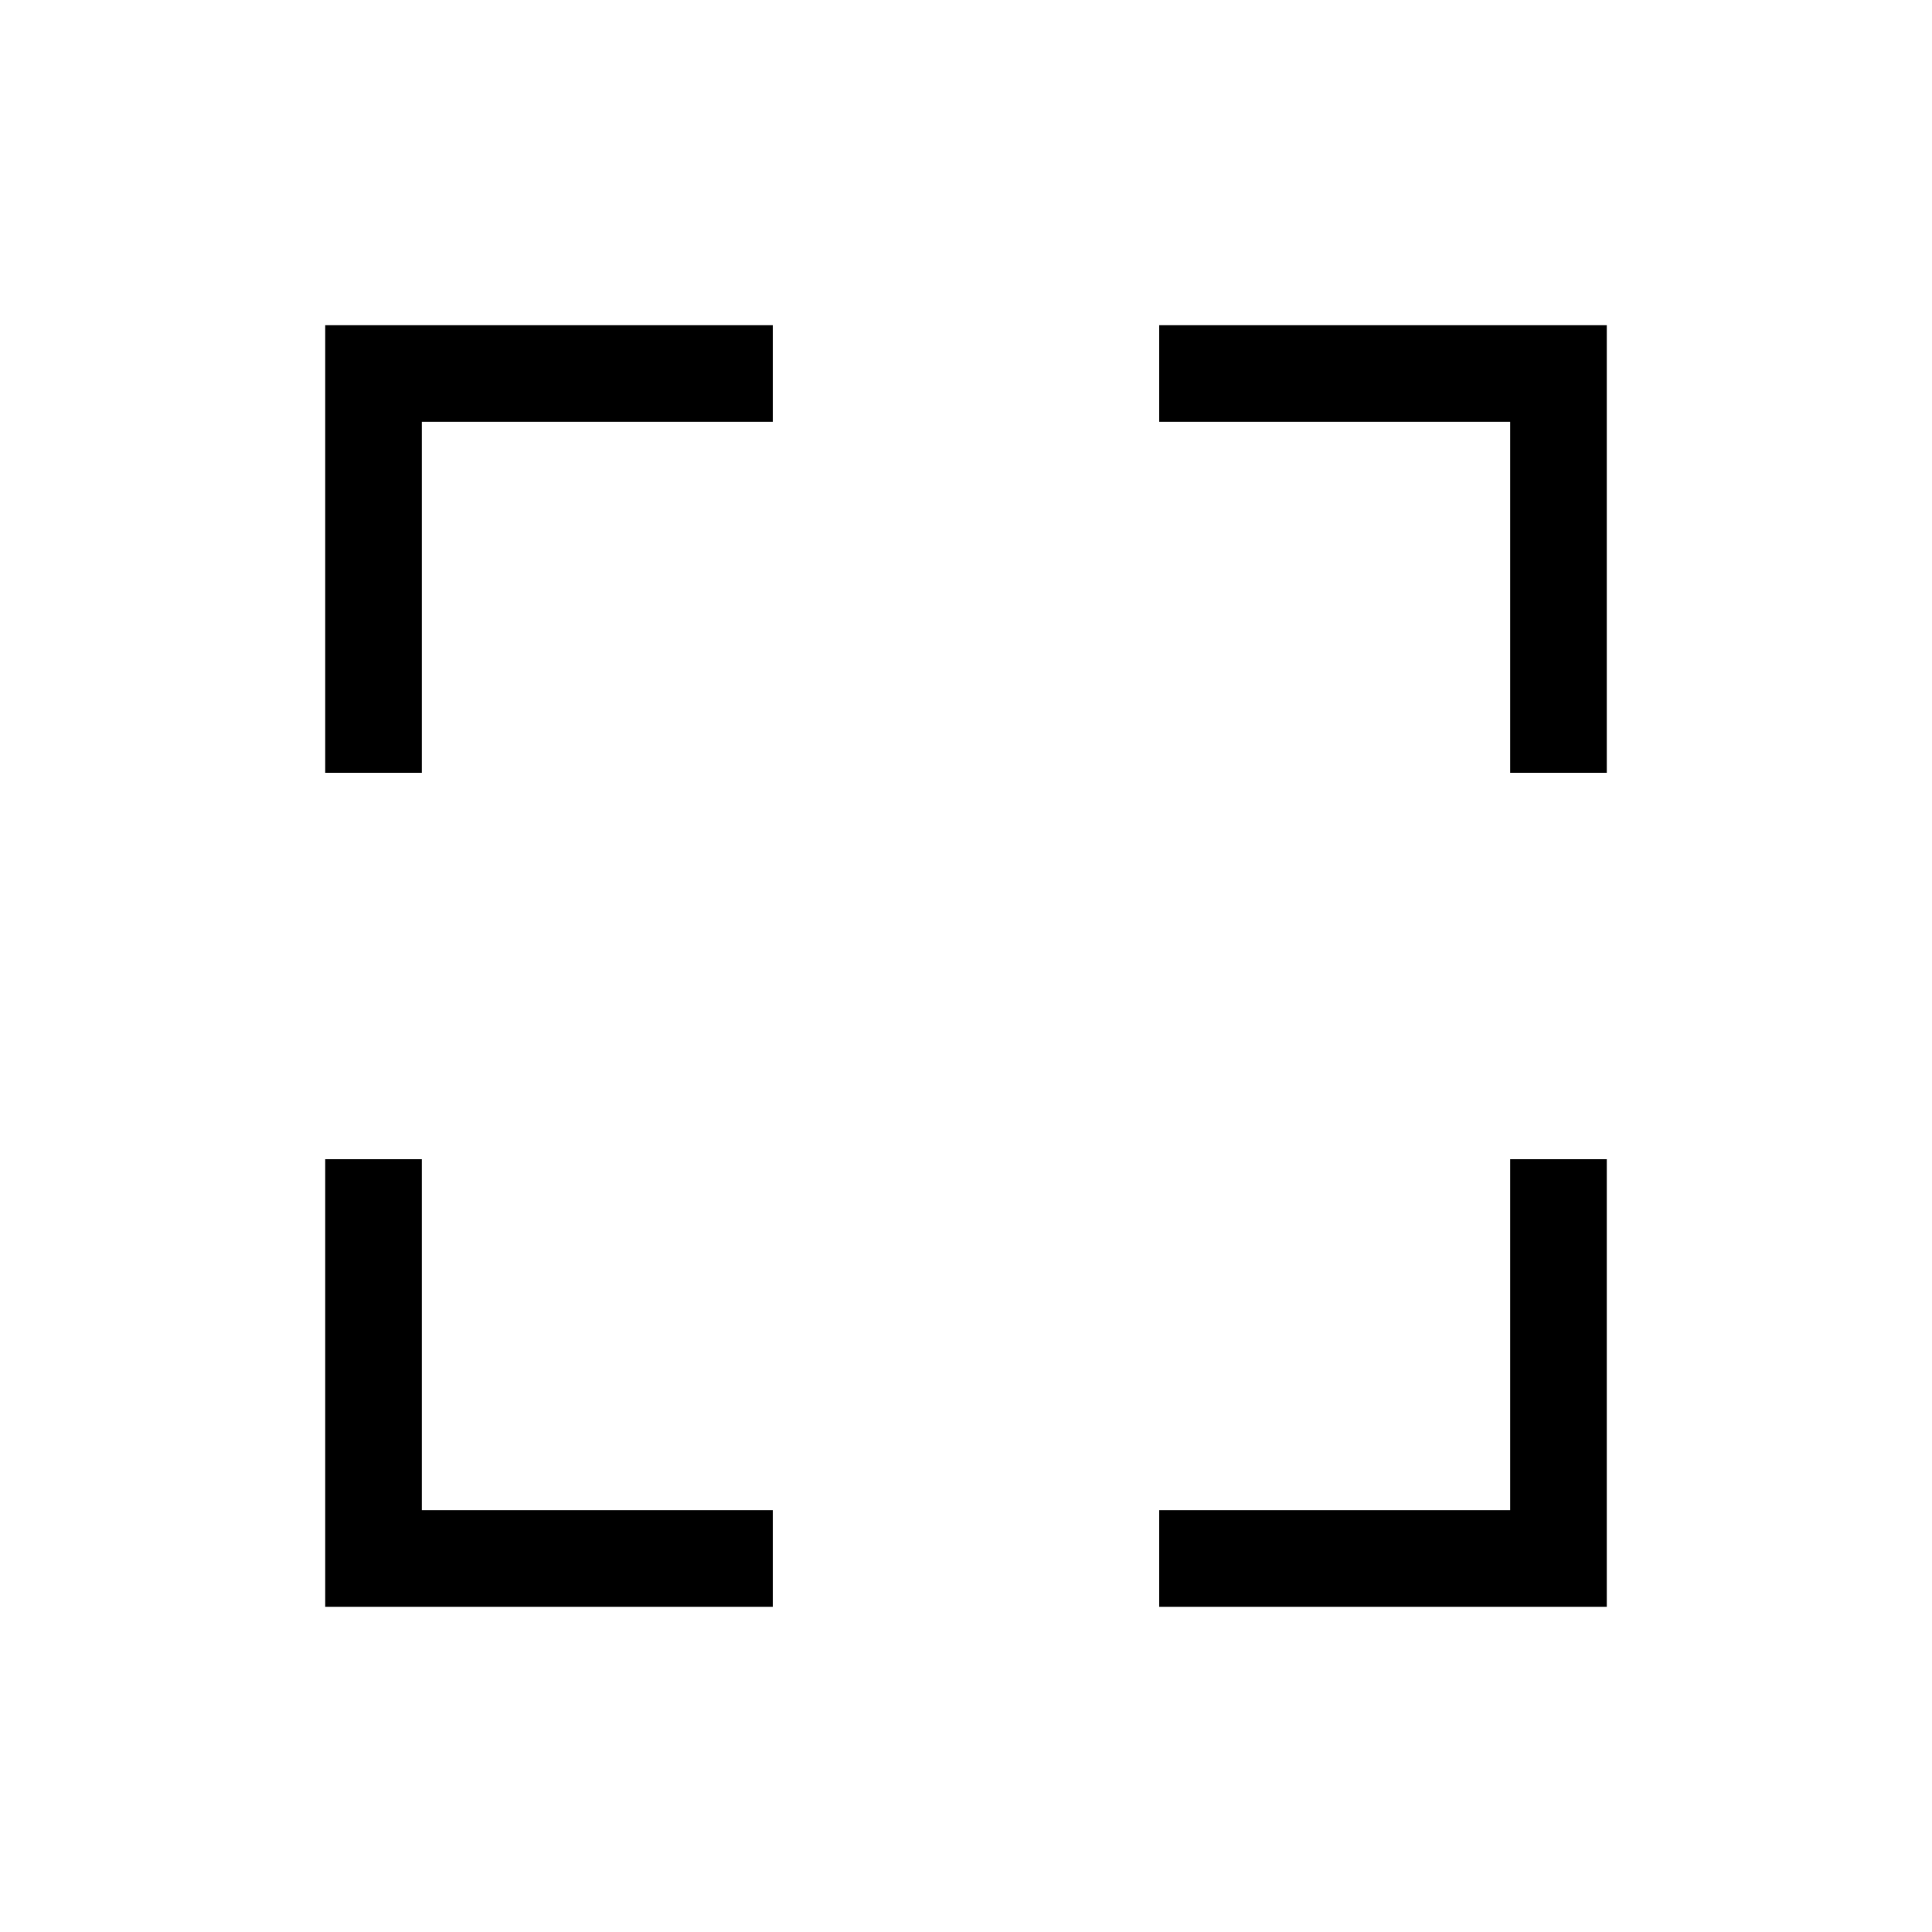
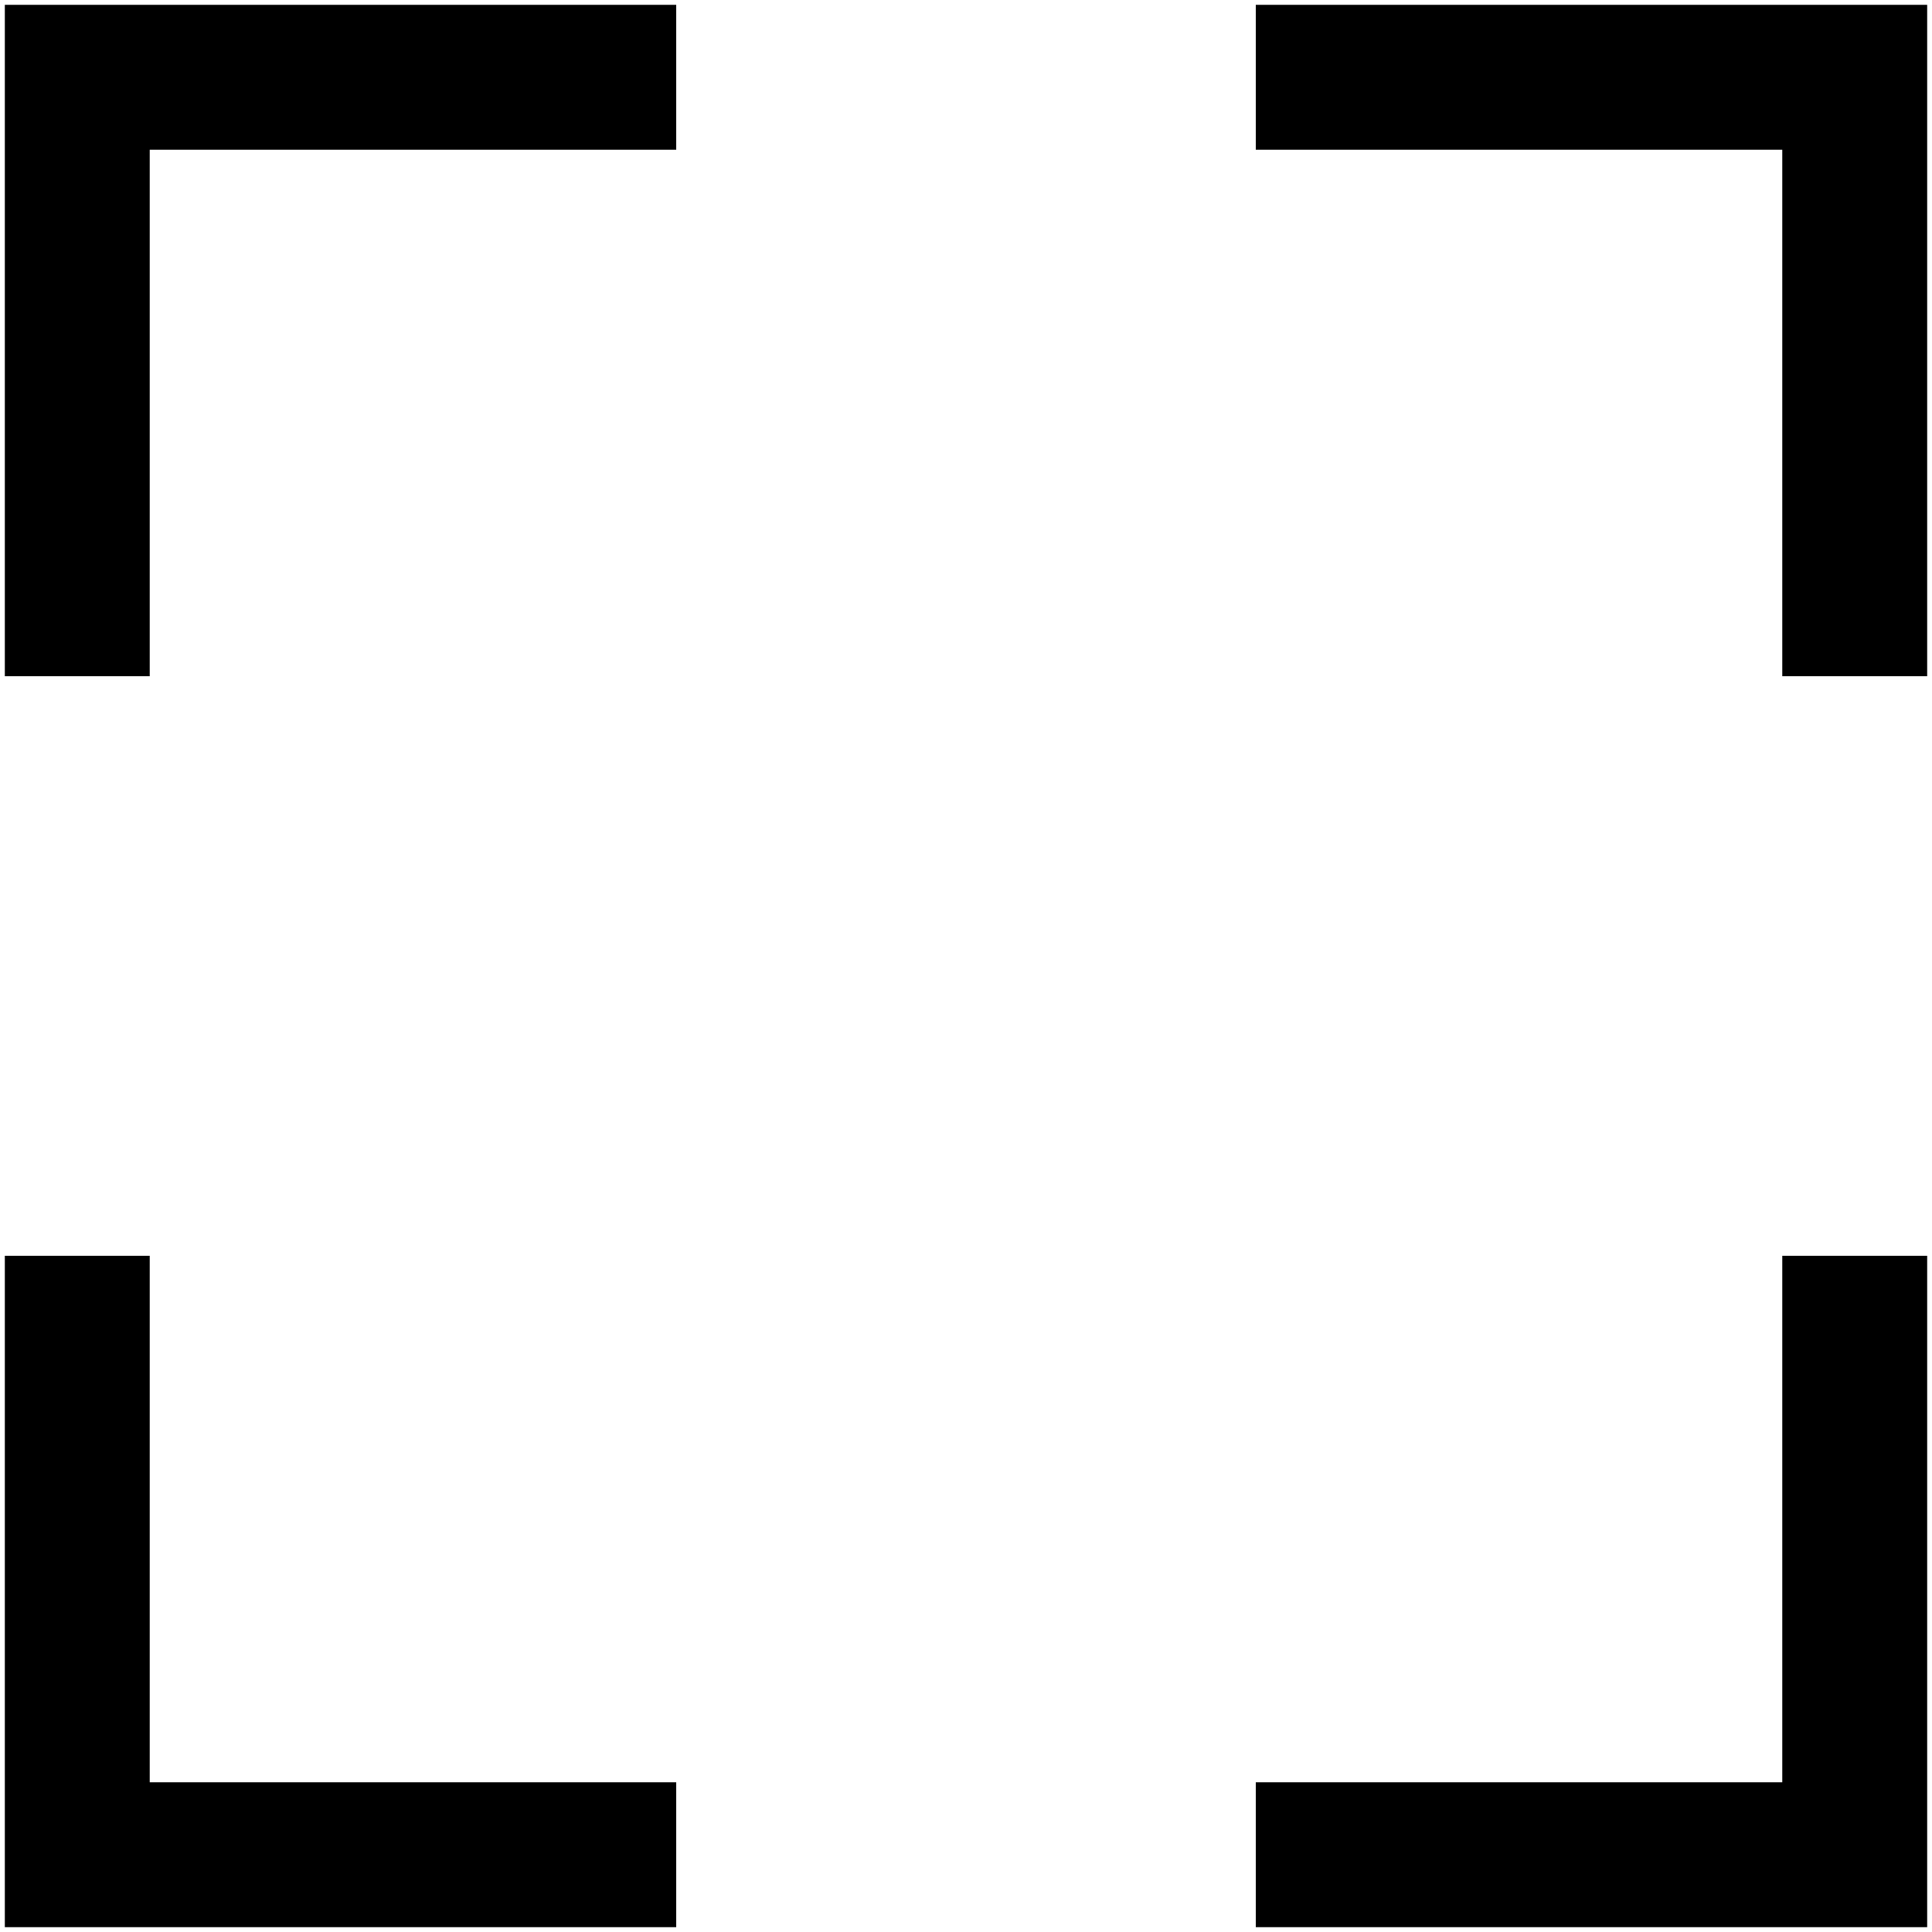
- <svg xmlns="http://www.w3.org/2000/svg" version="1.1" id="Ebene_1" x="0px" y="0px" viewBox="0 0 60 60" style="enable-background:new 0 0 60 60;" xml:space="preserve">
+ <svg xmlns="http://www.w3.org/2000/svg" viewBox="10 10 40 40">
  <g>
    <polygon fill="currentcolor" points="13.1,24 13.1,13.1 24,13.1 24,10.1 10.1,10.1 10.1,24  " />
    <polygon fill="currentcolor" points="36,13.1 46.9,13.1 46.9,24 49.9,24 49.9,10.1 36,10.1  " />
    <polygon fill="currentcolor" points="46.9,36 46.9,46.9 36,46.9 36,49.9 49.9,49.9 49.9,36  " />
    <polygon fill="currentcolor" points="24,46.9 13.1,46.9 13.1,36 10.1,36 10.1,49.9 24,49.9  " />
  </g>
</svg>
